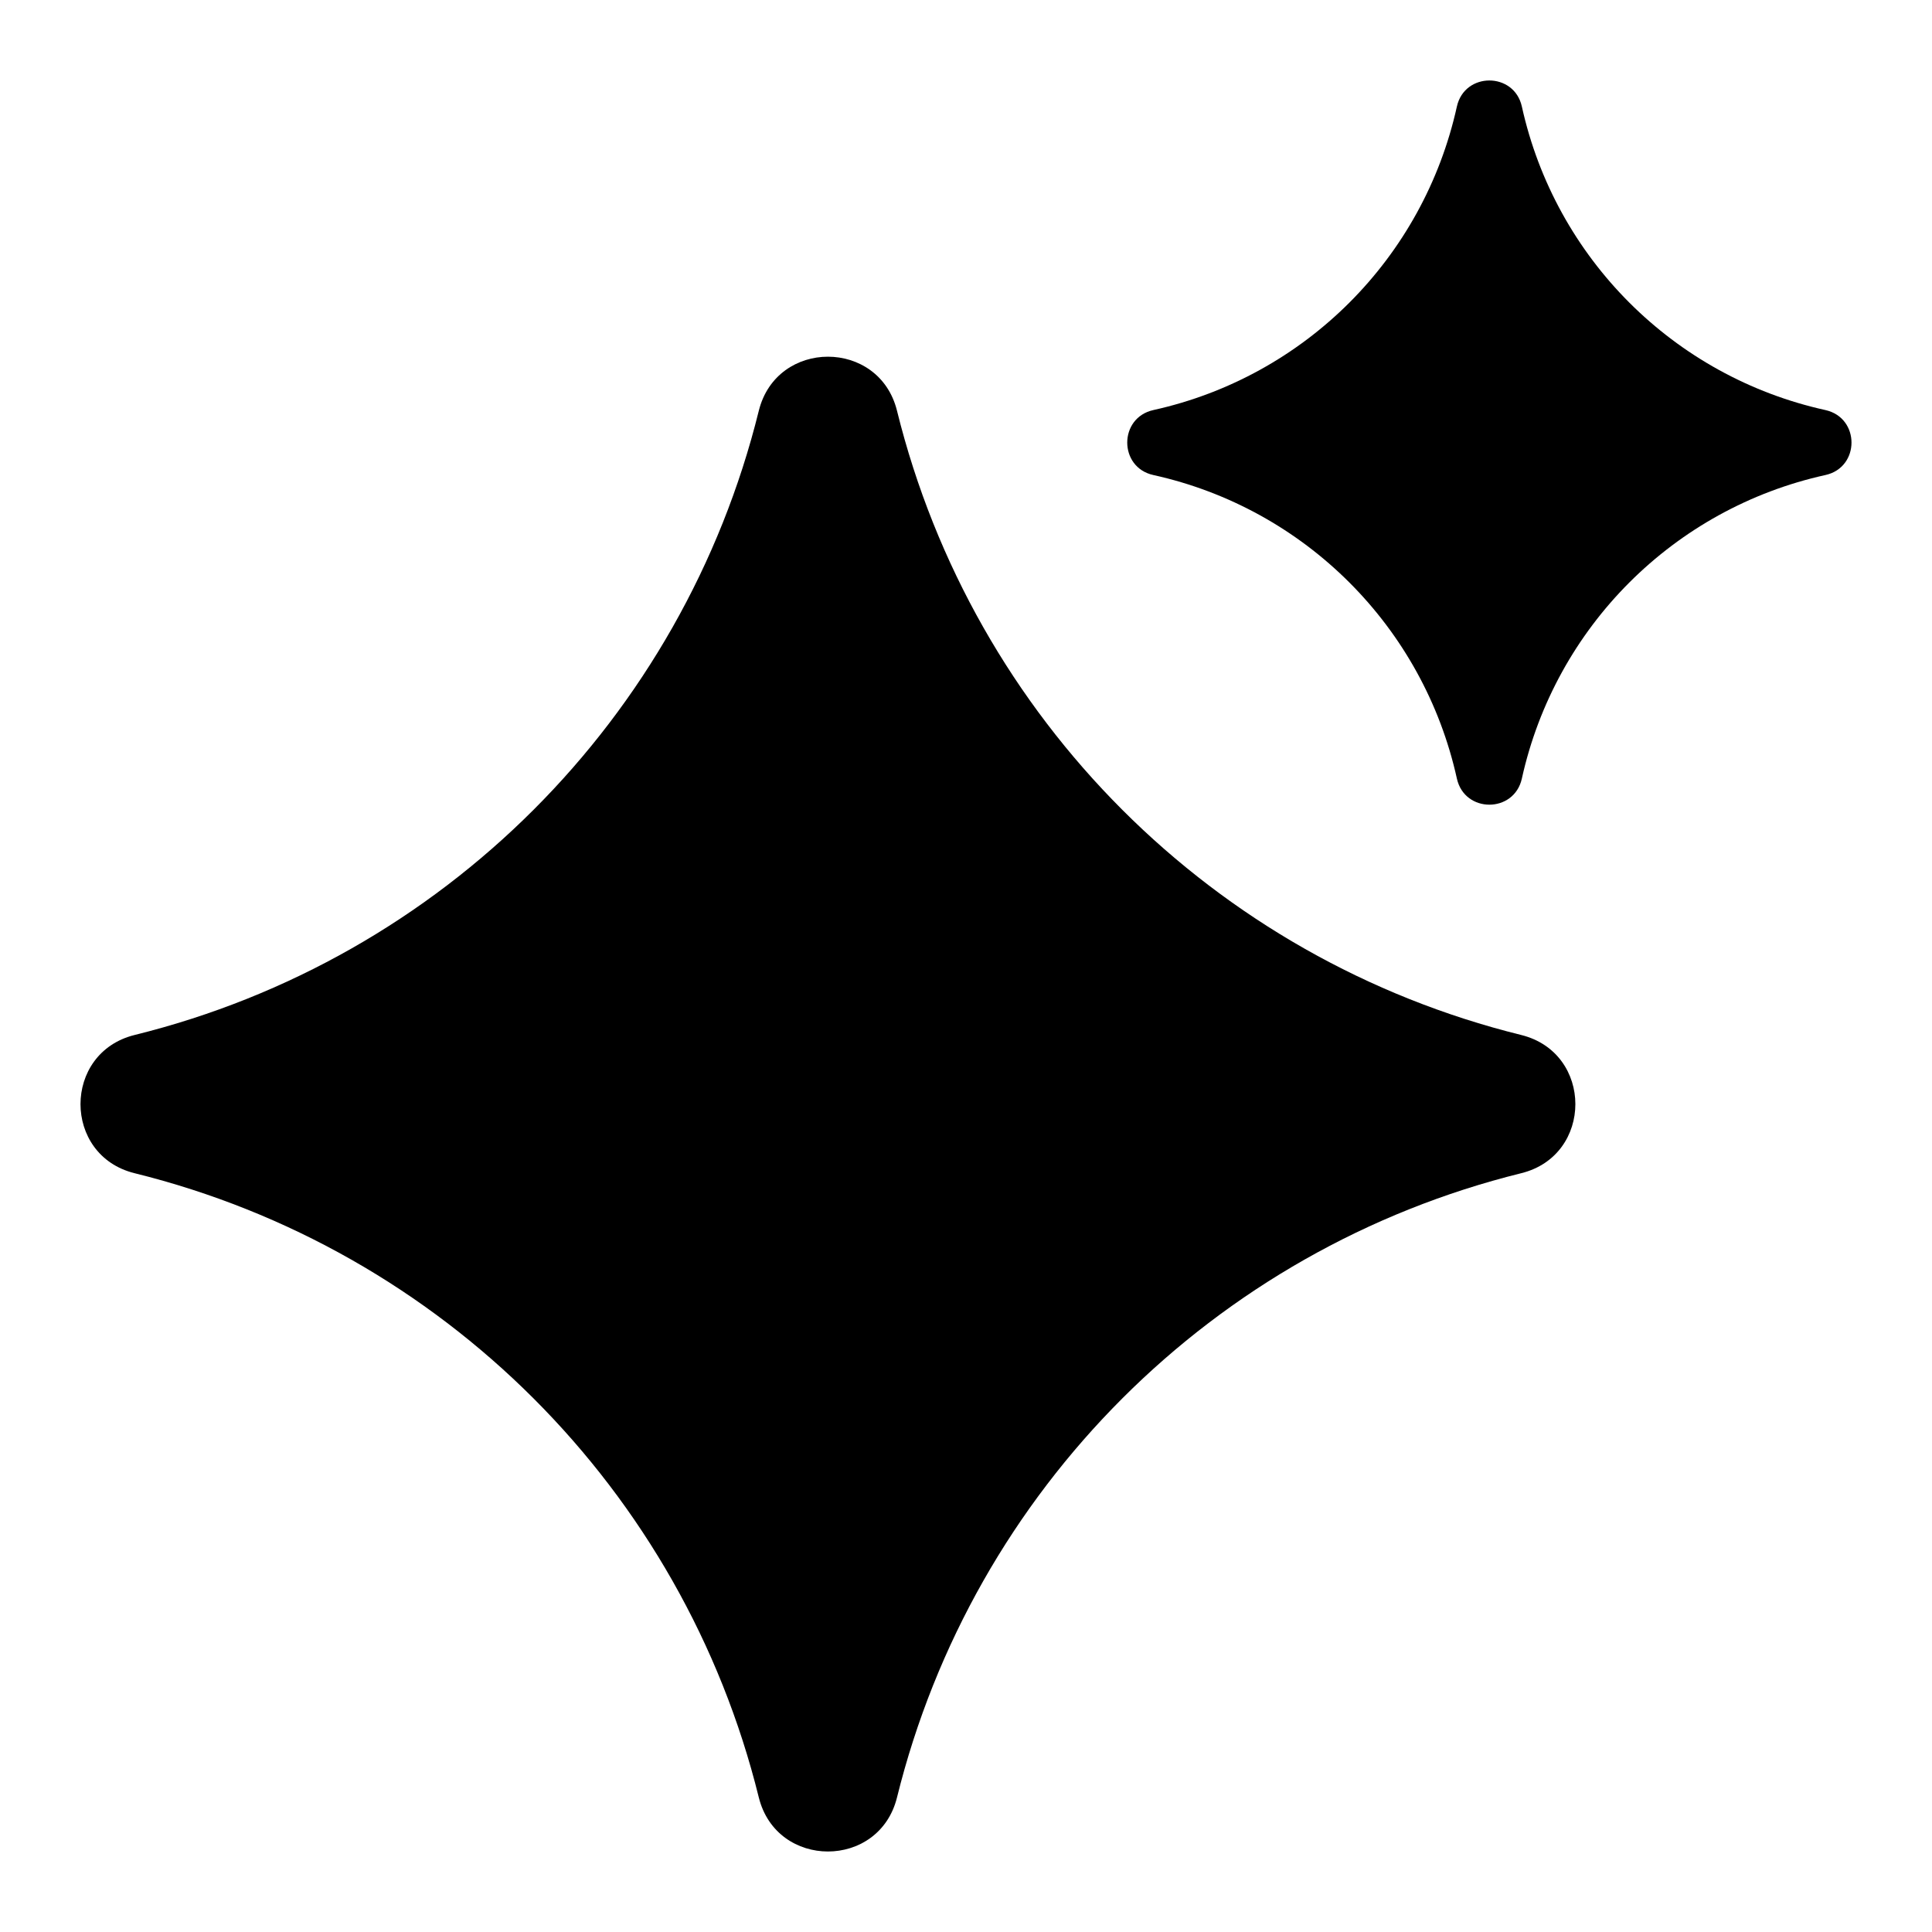
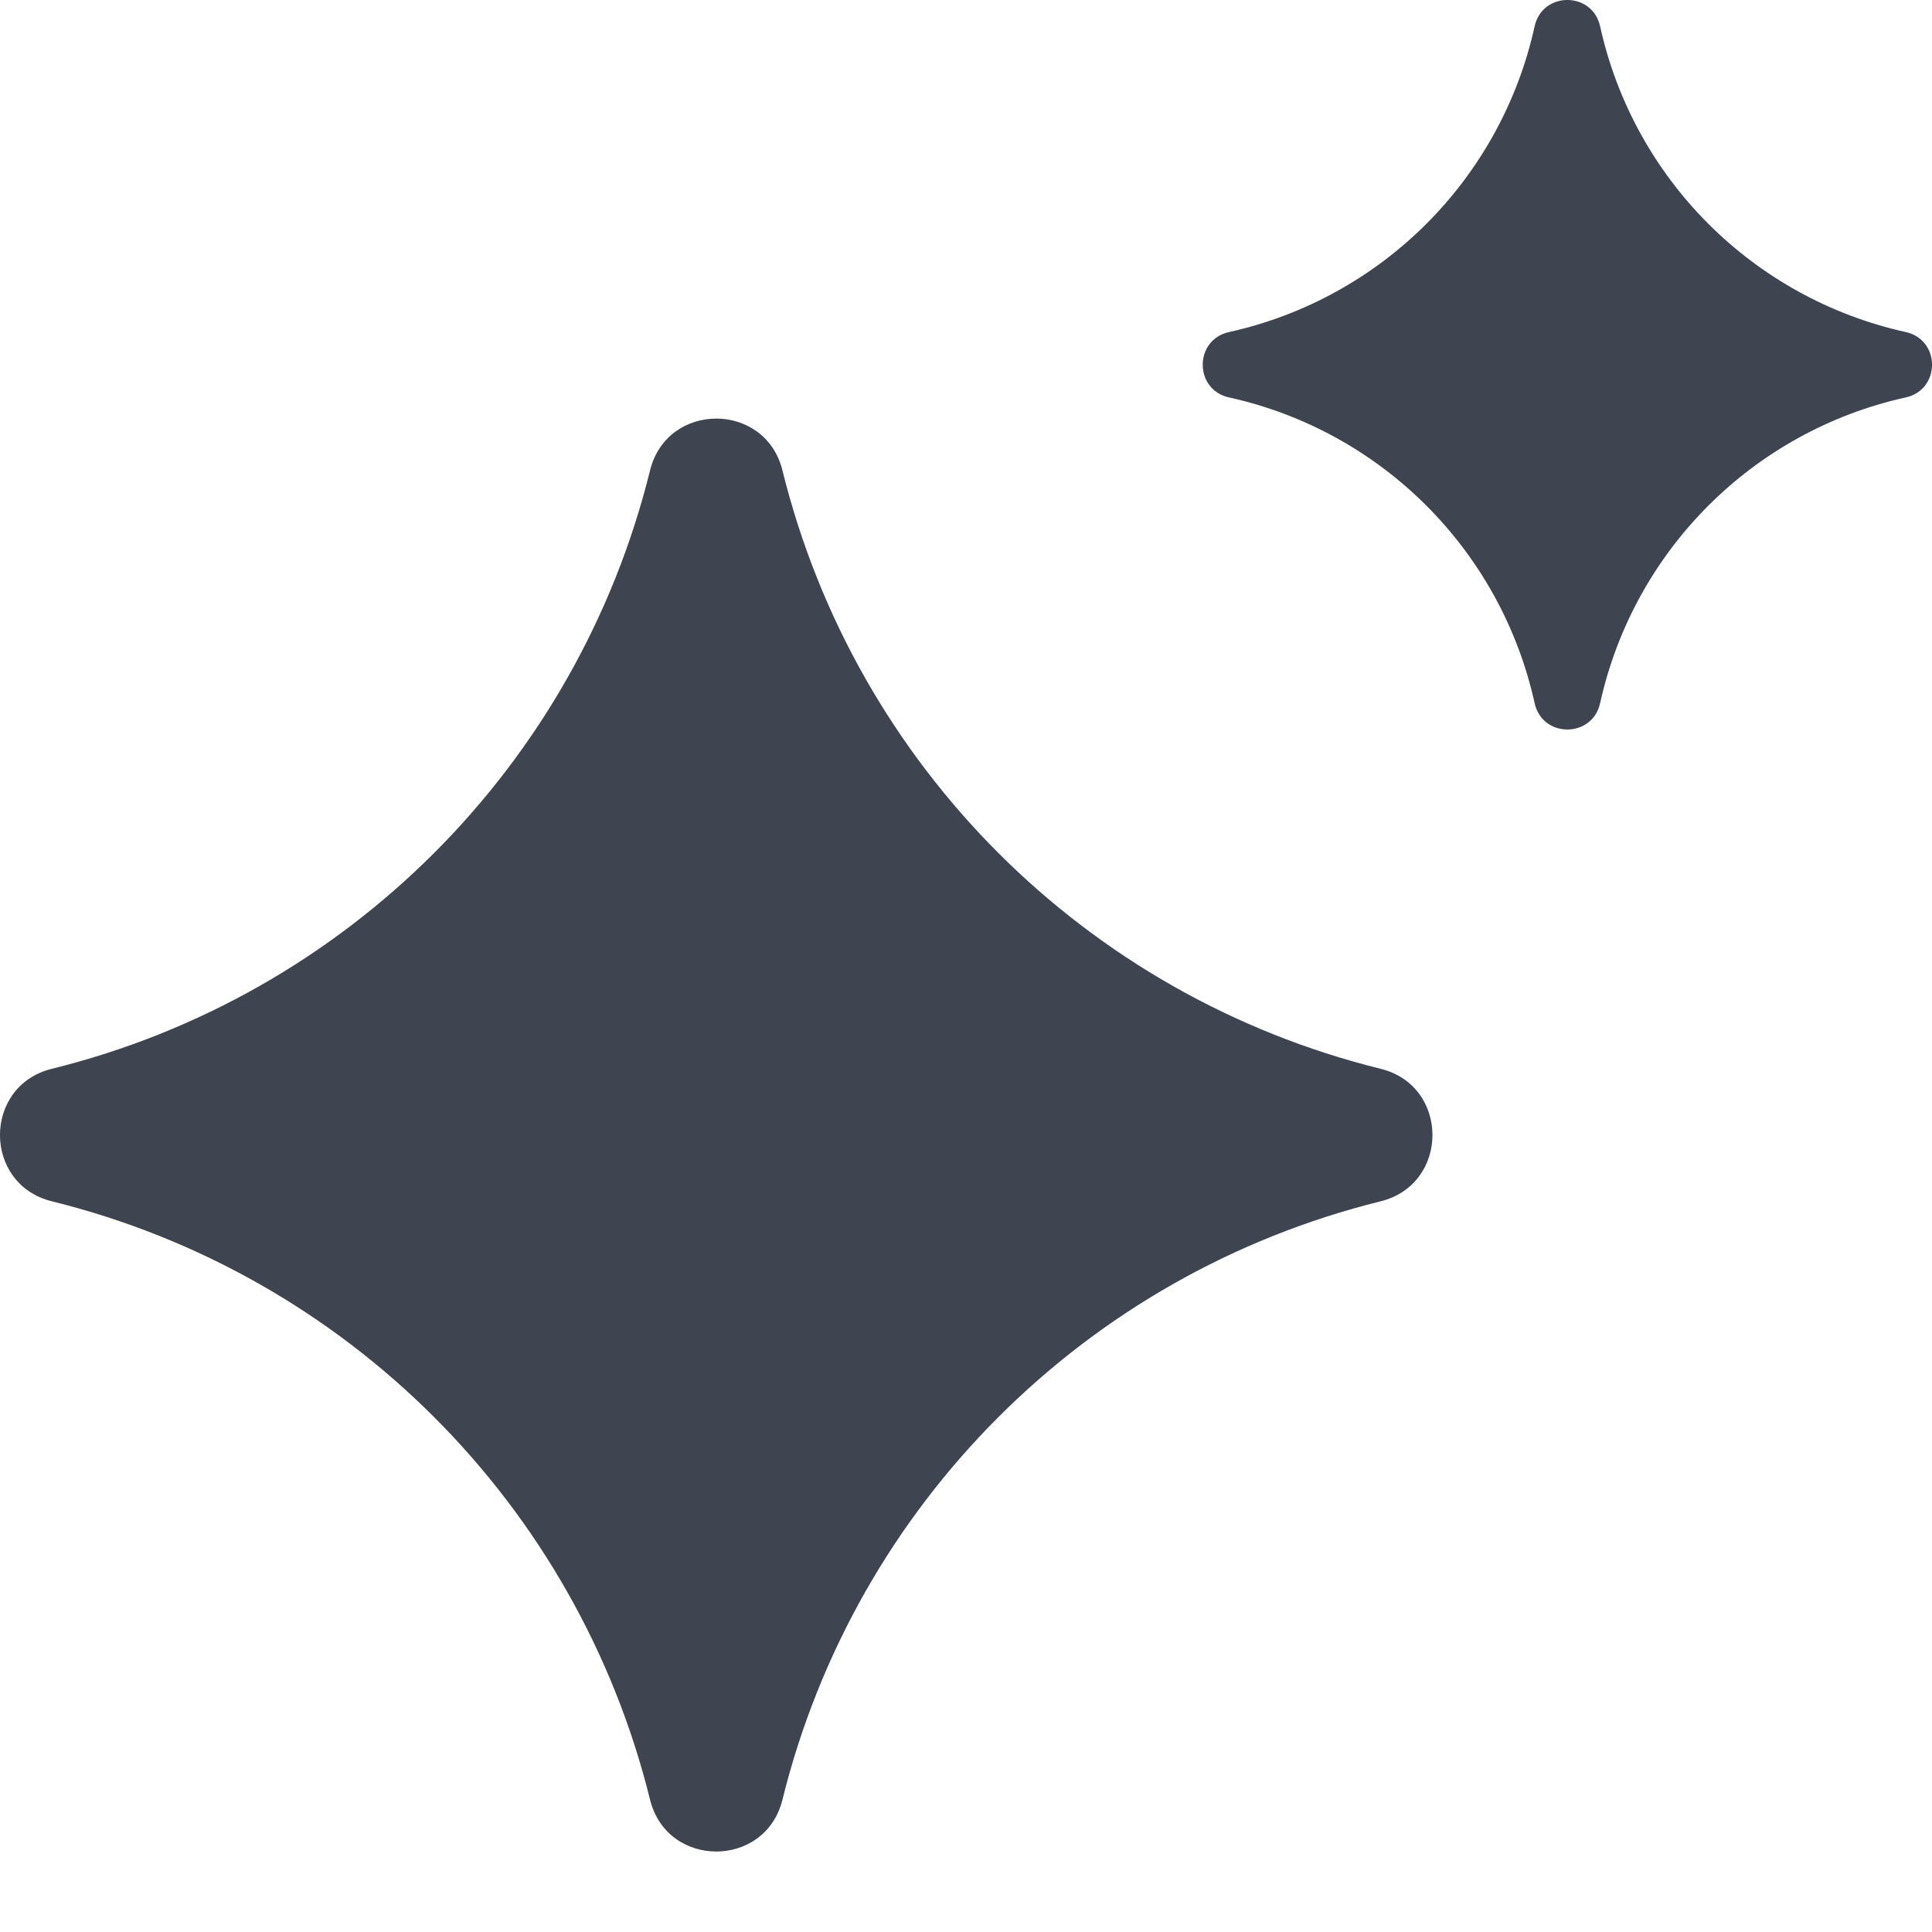
<svg xmlns="http://www.w3.org/2000/svg" width="24" height="24" viewBox="0 0 24 24" fill="none">
-   <path d="M18.897 12.857C19.794 13.079 19.794 14.353 18.897 14.574C15.074 15.52 12.089 18.505 11.143 22.328C10.922 23.224 9.648 23.224 9.426 22.328C8.481 18.505 5.495 15.52 1.672 14.574C0.776 14.353 0.776 13.079 1.672 12.857C5.495 11.912 8.481 8.926 9.426 5.103C9.648 4.207 10.922 4.207 11.143 5.103C12.089 8.926 15.074 11.912 18.897 12.857Z" fill="currentColor" />
-   <path d="M22.676 5.094C23.108 5.19 23.108 5.806 22.676 5.901C20.792 6.317 19.321 7.789 18.905 9.672C18.809 10.104 18.194 10.104 18.098 9.672C17.682 7.789 16.211 6.317 14.327 5.901C13.895 5.806 13.895 5.19 14.327 5.094C16.211 4.678 17.682 3.207 18.098 1.323C18.194 0.892 18.809 0.892 18.905 1.323C19.321 3.207 20.792 4.678 22.676 5.094Z" fill="currentColor" />
+   <path d="M17.151 13.277C18.009 13.489 18.009 14.71 17.151 14.923C13.487 15.829 10.626 18.691 9.72 22.356C9.508 23.215 8.287 23.215 8.075 22.356C7.169 18.691 4.308 15.829 0.644 14.923C-0.215 14.71 -0.215 13.489 0.644 13.277C4.308 12.371 7.169 9.509 8.075 5.844C8.287 4.985 9.508 4.985 9.72 5.844C10.626 9.509 13.487 12.371 17.151 13.277Z" fill="#3E4550" />
+   <path d="M23.674 4.125C24.109 4.221 24.109 4.841 23.674 4.937C21.777 5.356 20.296 6.838 19.877 8.736C19.78 9.171 19.16 9.171 19.064 8.736C18.645 6.838 17.164 5.356 15.267 4.937C14.832 4.841 14.832 4.221 15.267 4.125C17.164 3.705 18.645 2.224 19.064 0.326C19.16 -0.109 19.78 -0.109 19.877 0.326C20.296 2.224 21.777 3.705 23.674 4.125Z" fill="#3E4550" />
</svg>
